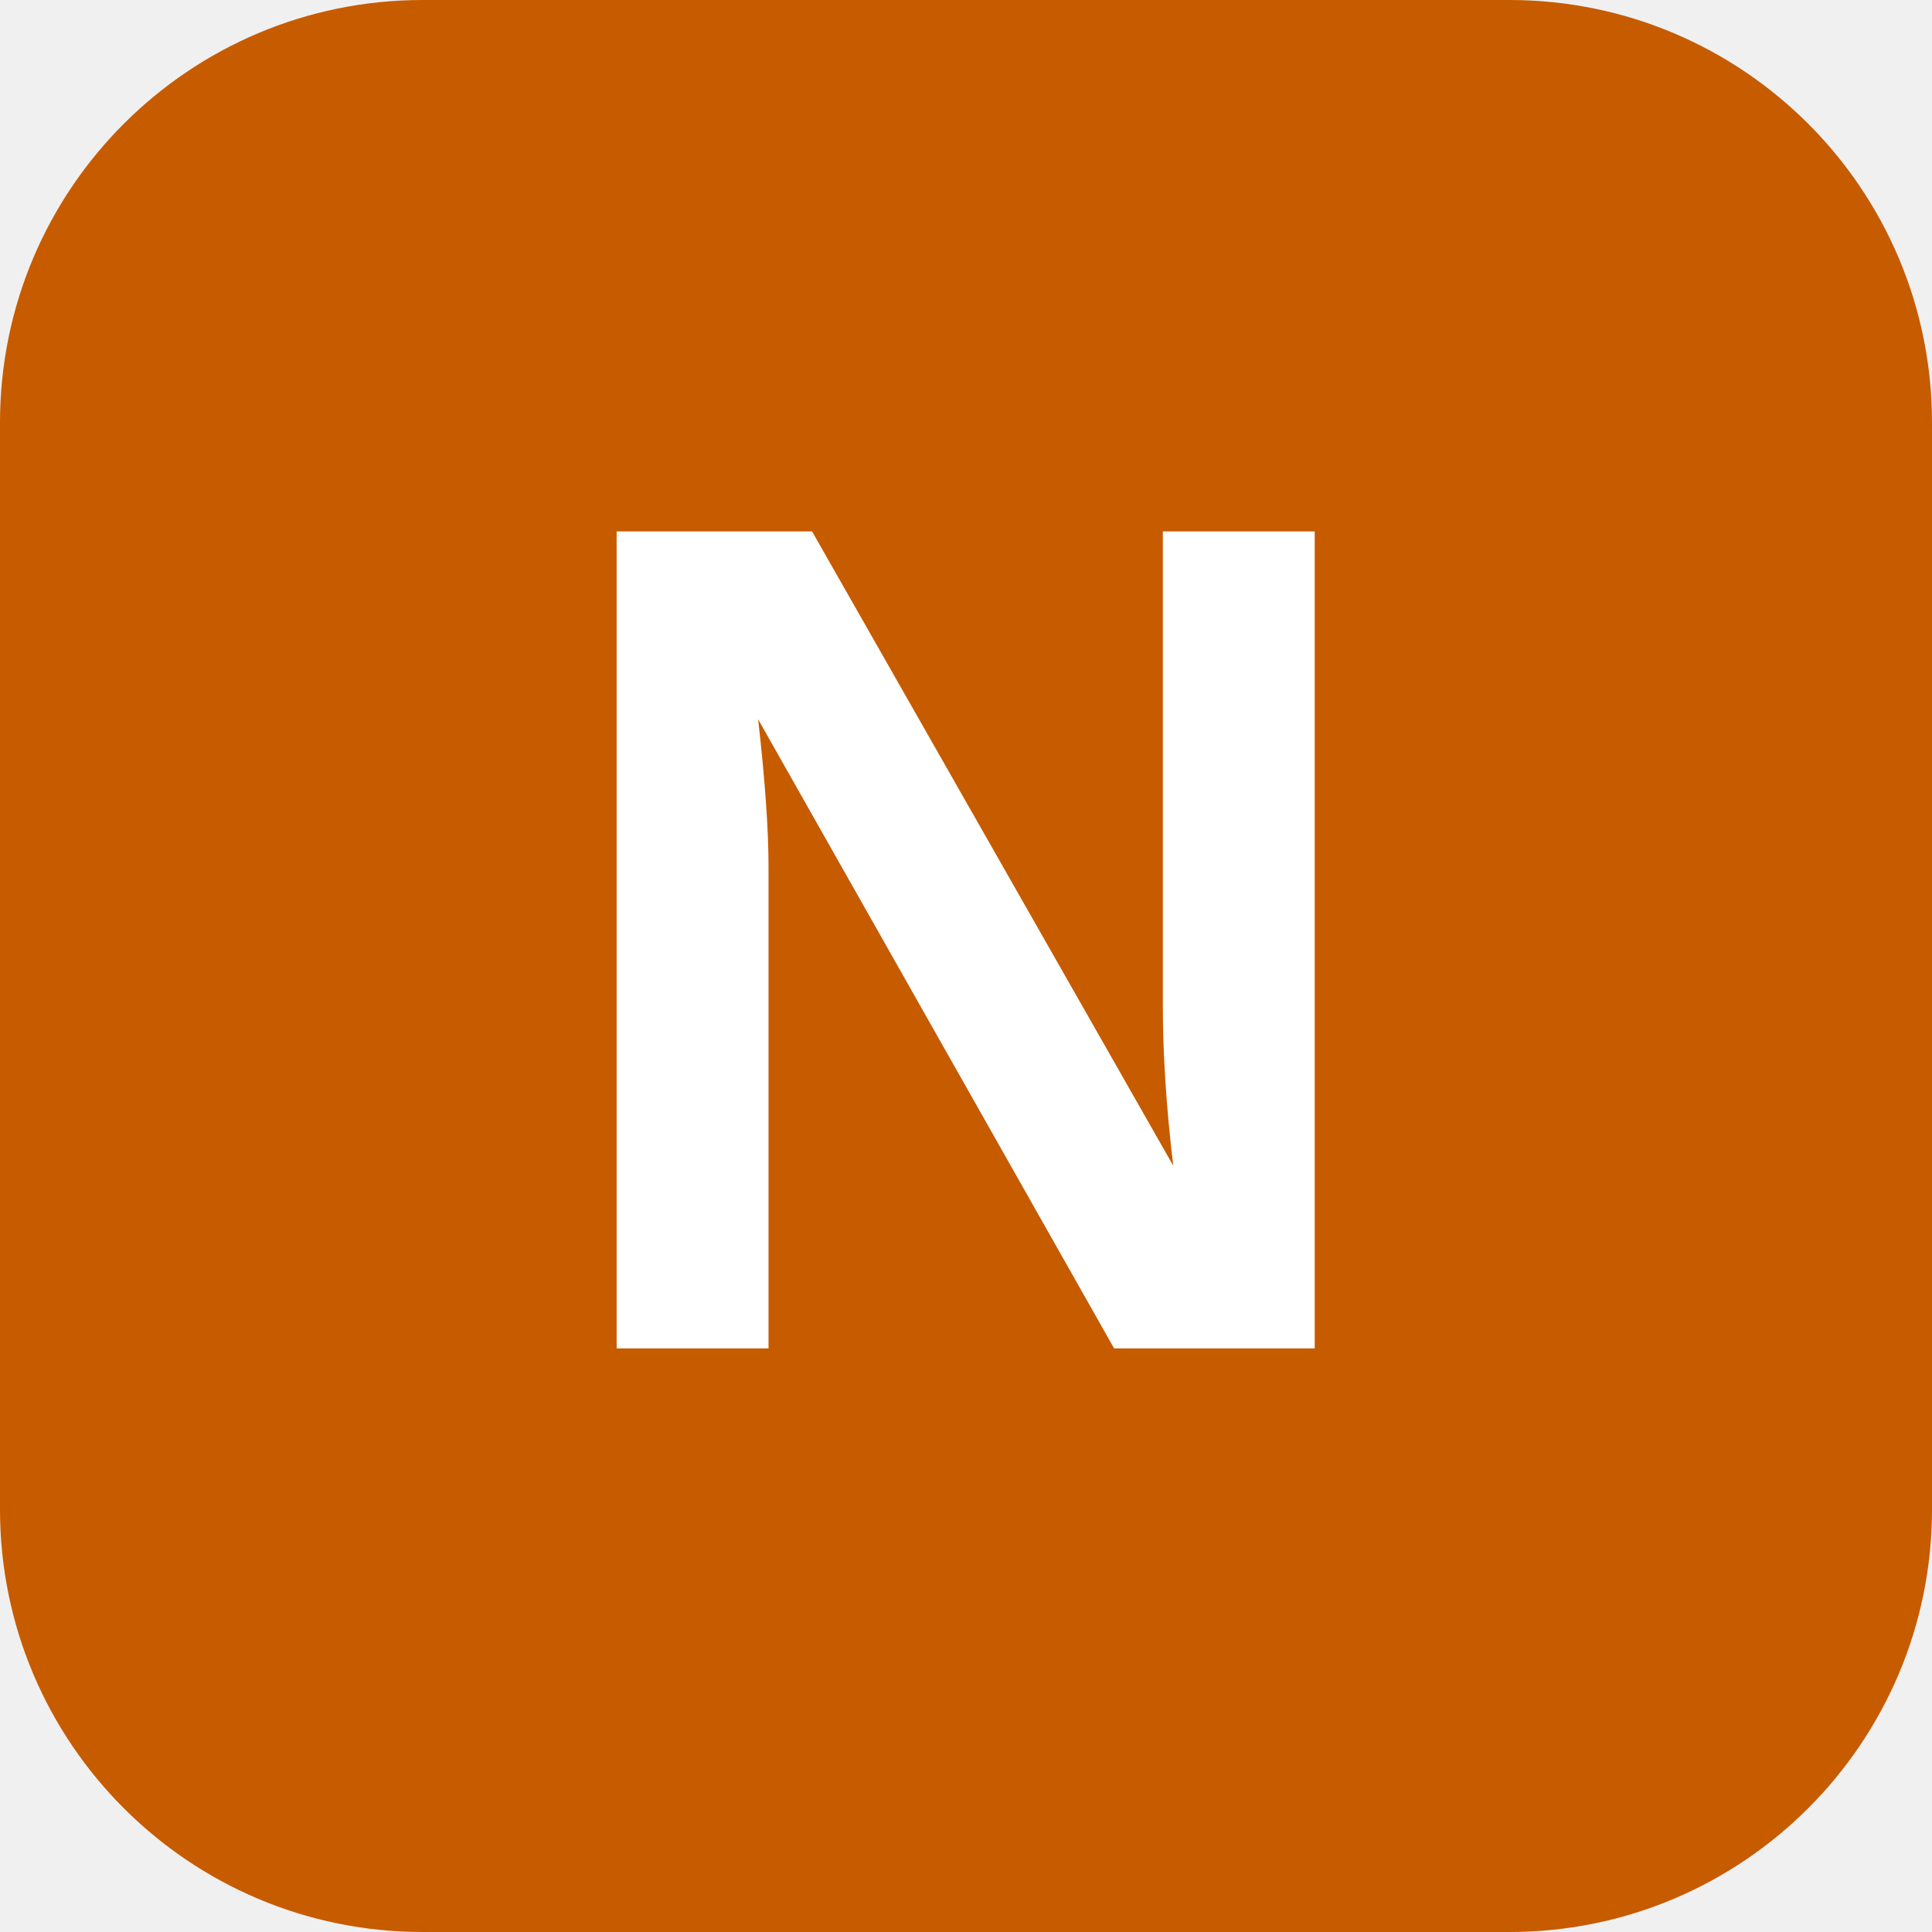
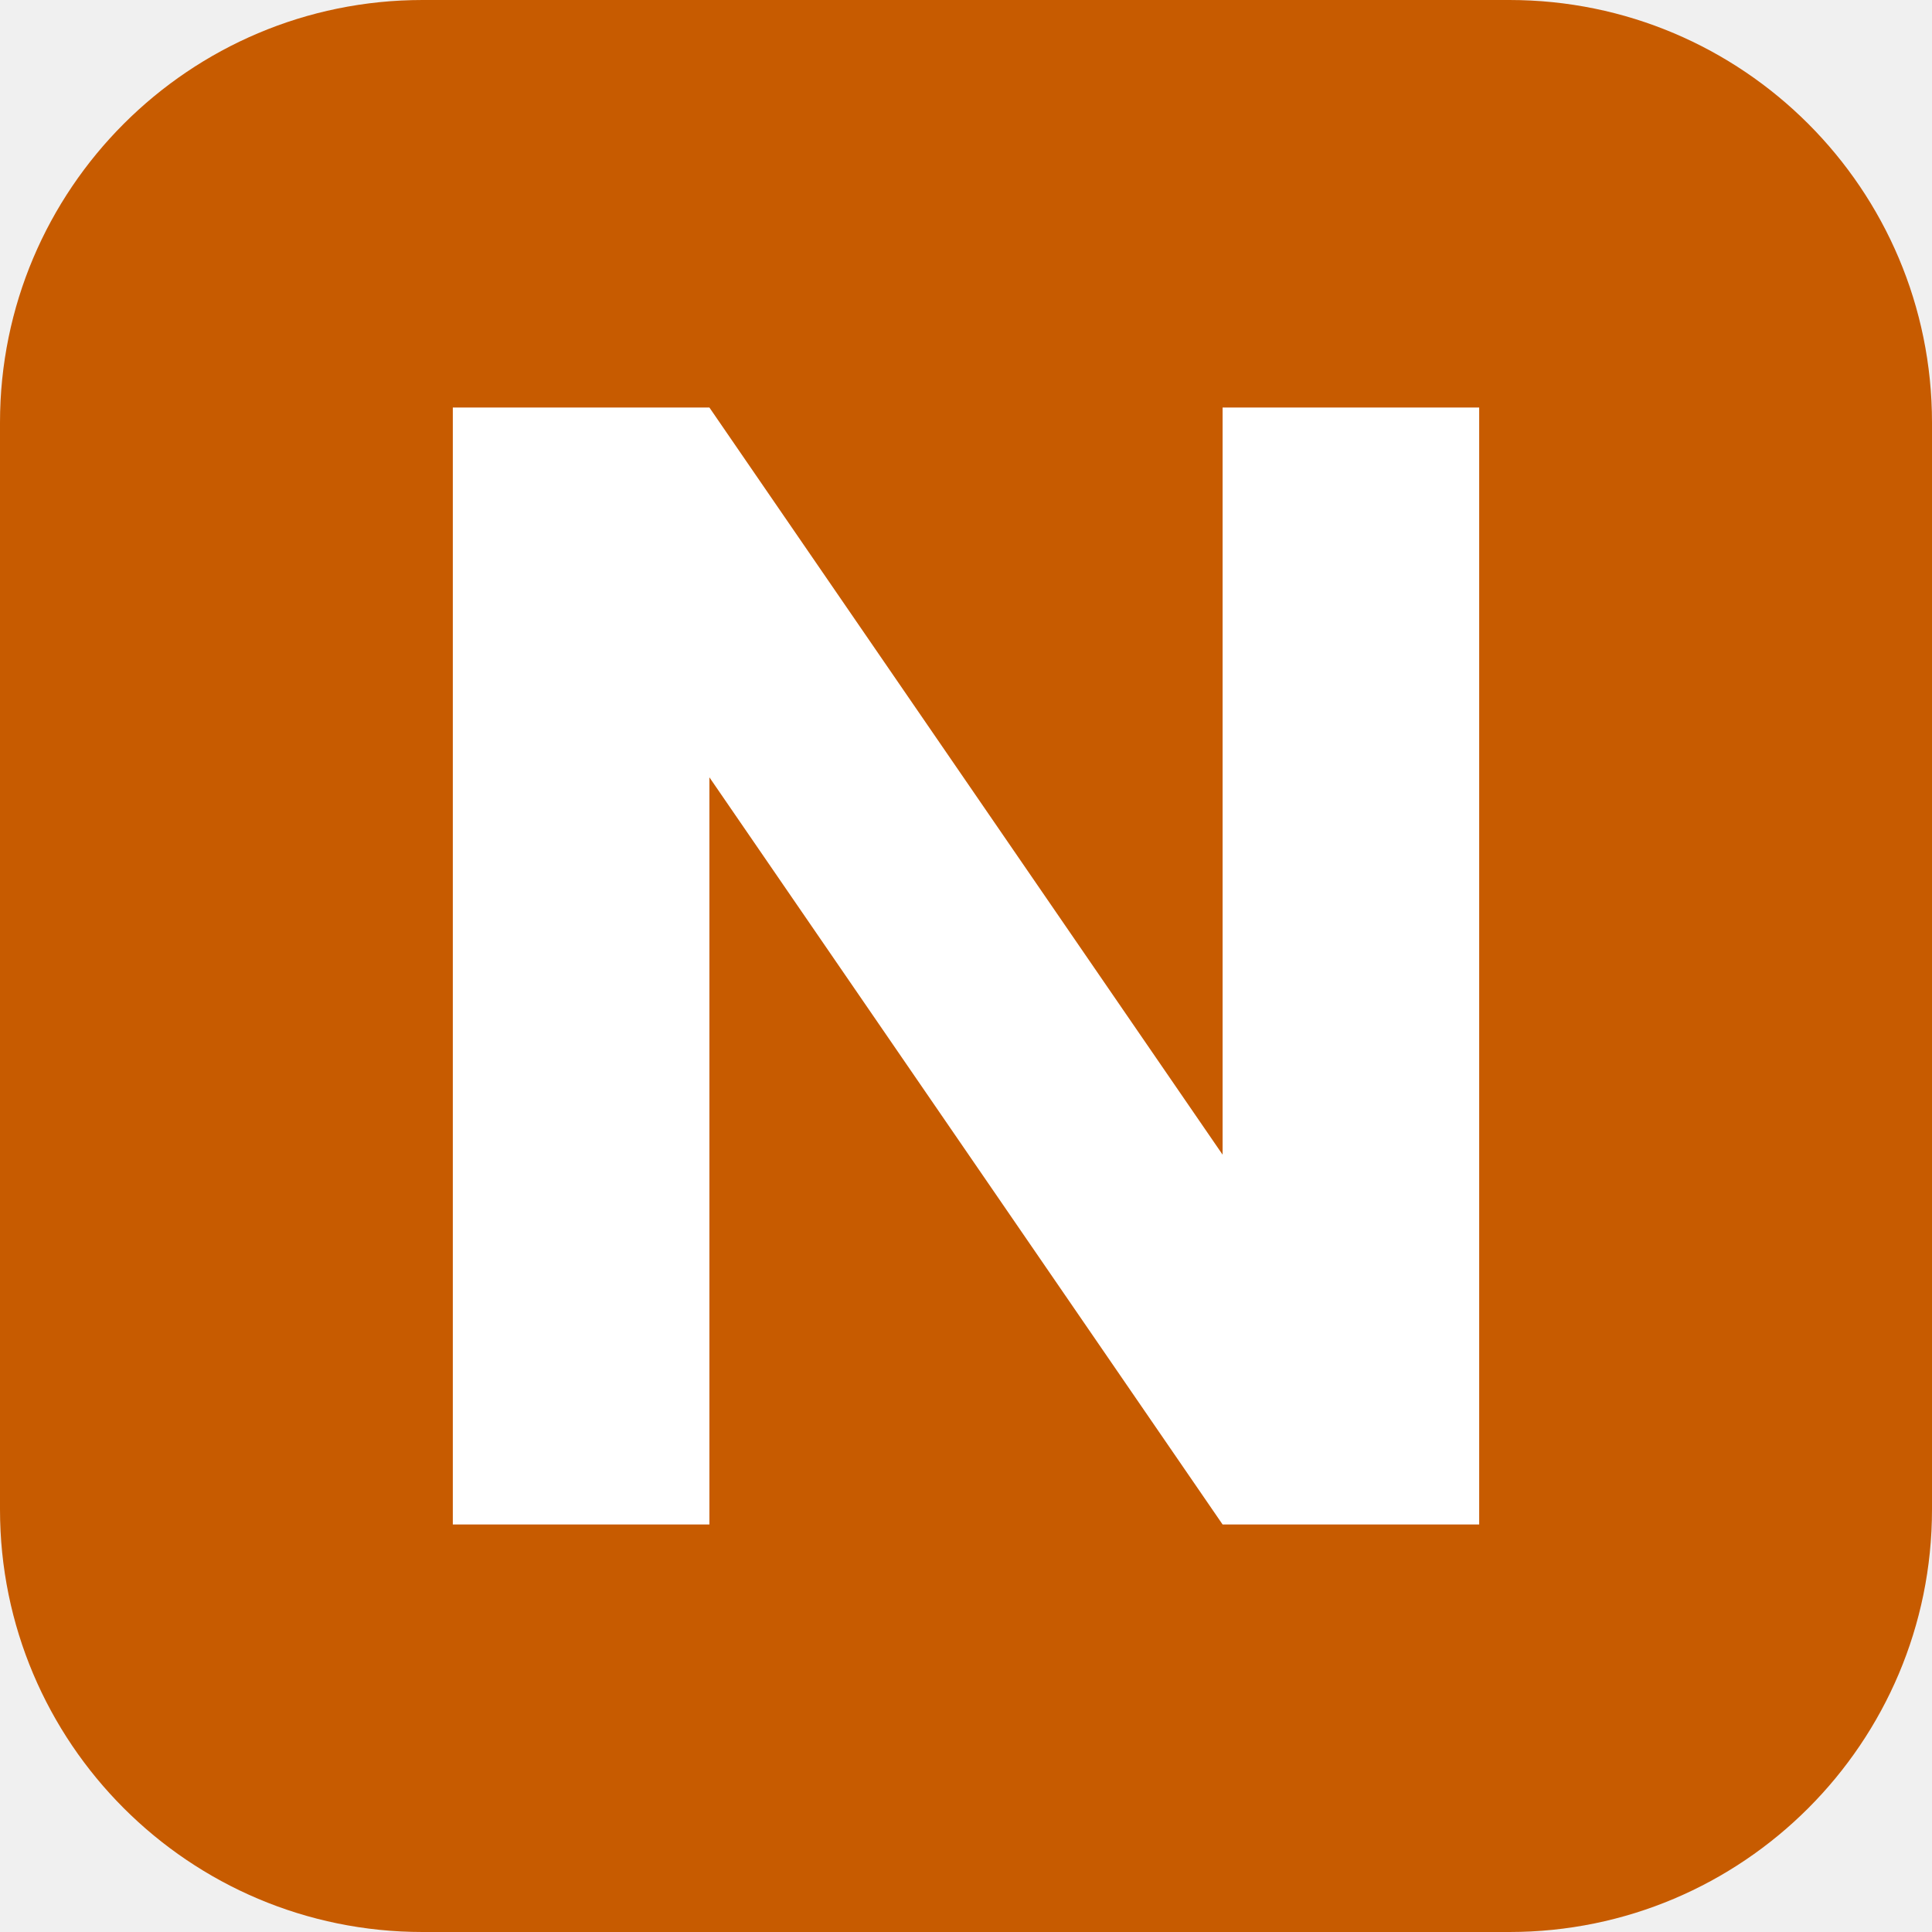
- <svg xmlns="http://www.w3.org/2000/svg" width="192" height="192" viewBox="0 0 192 192">
-   <rect width="192" height="192" rx="42" fill="#C75B00" />
-   <text x="96" y="134" font-family="Sora, Arial, sans-serif" font-size="118" font-weight="900" fill="#ffffff" text-anchor="middle" letter-spacing="-2">N</text>
+ <svg xmlns="http://www.w3.org/2000/svg" width="192" height="192" viewBox="0 0 512 512">
+   <rect width="512" height="512" rx="112" fill="#C75B00" />
+   <path fill-rule="evenodd" d="M120 108h272v296H120Z M324 108H188l136 198Z M188 404h136L188 206Z" fill="#fff" />
</svg>
